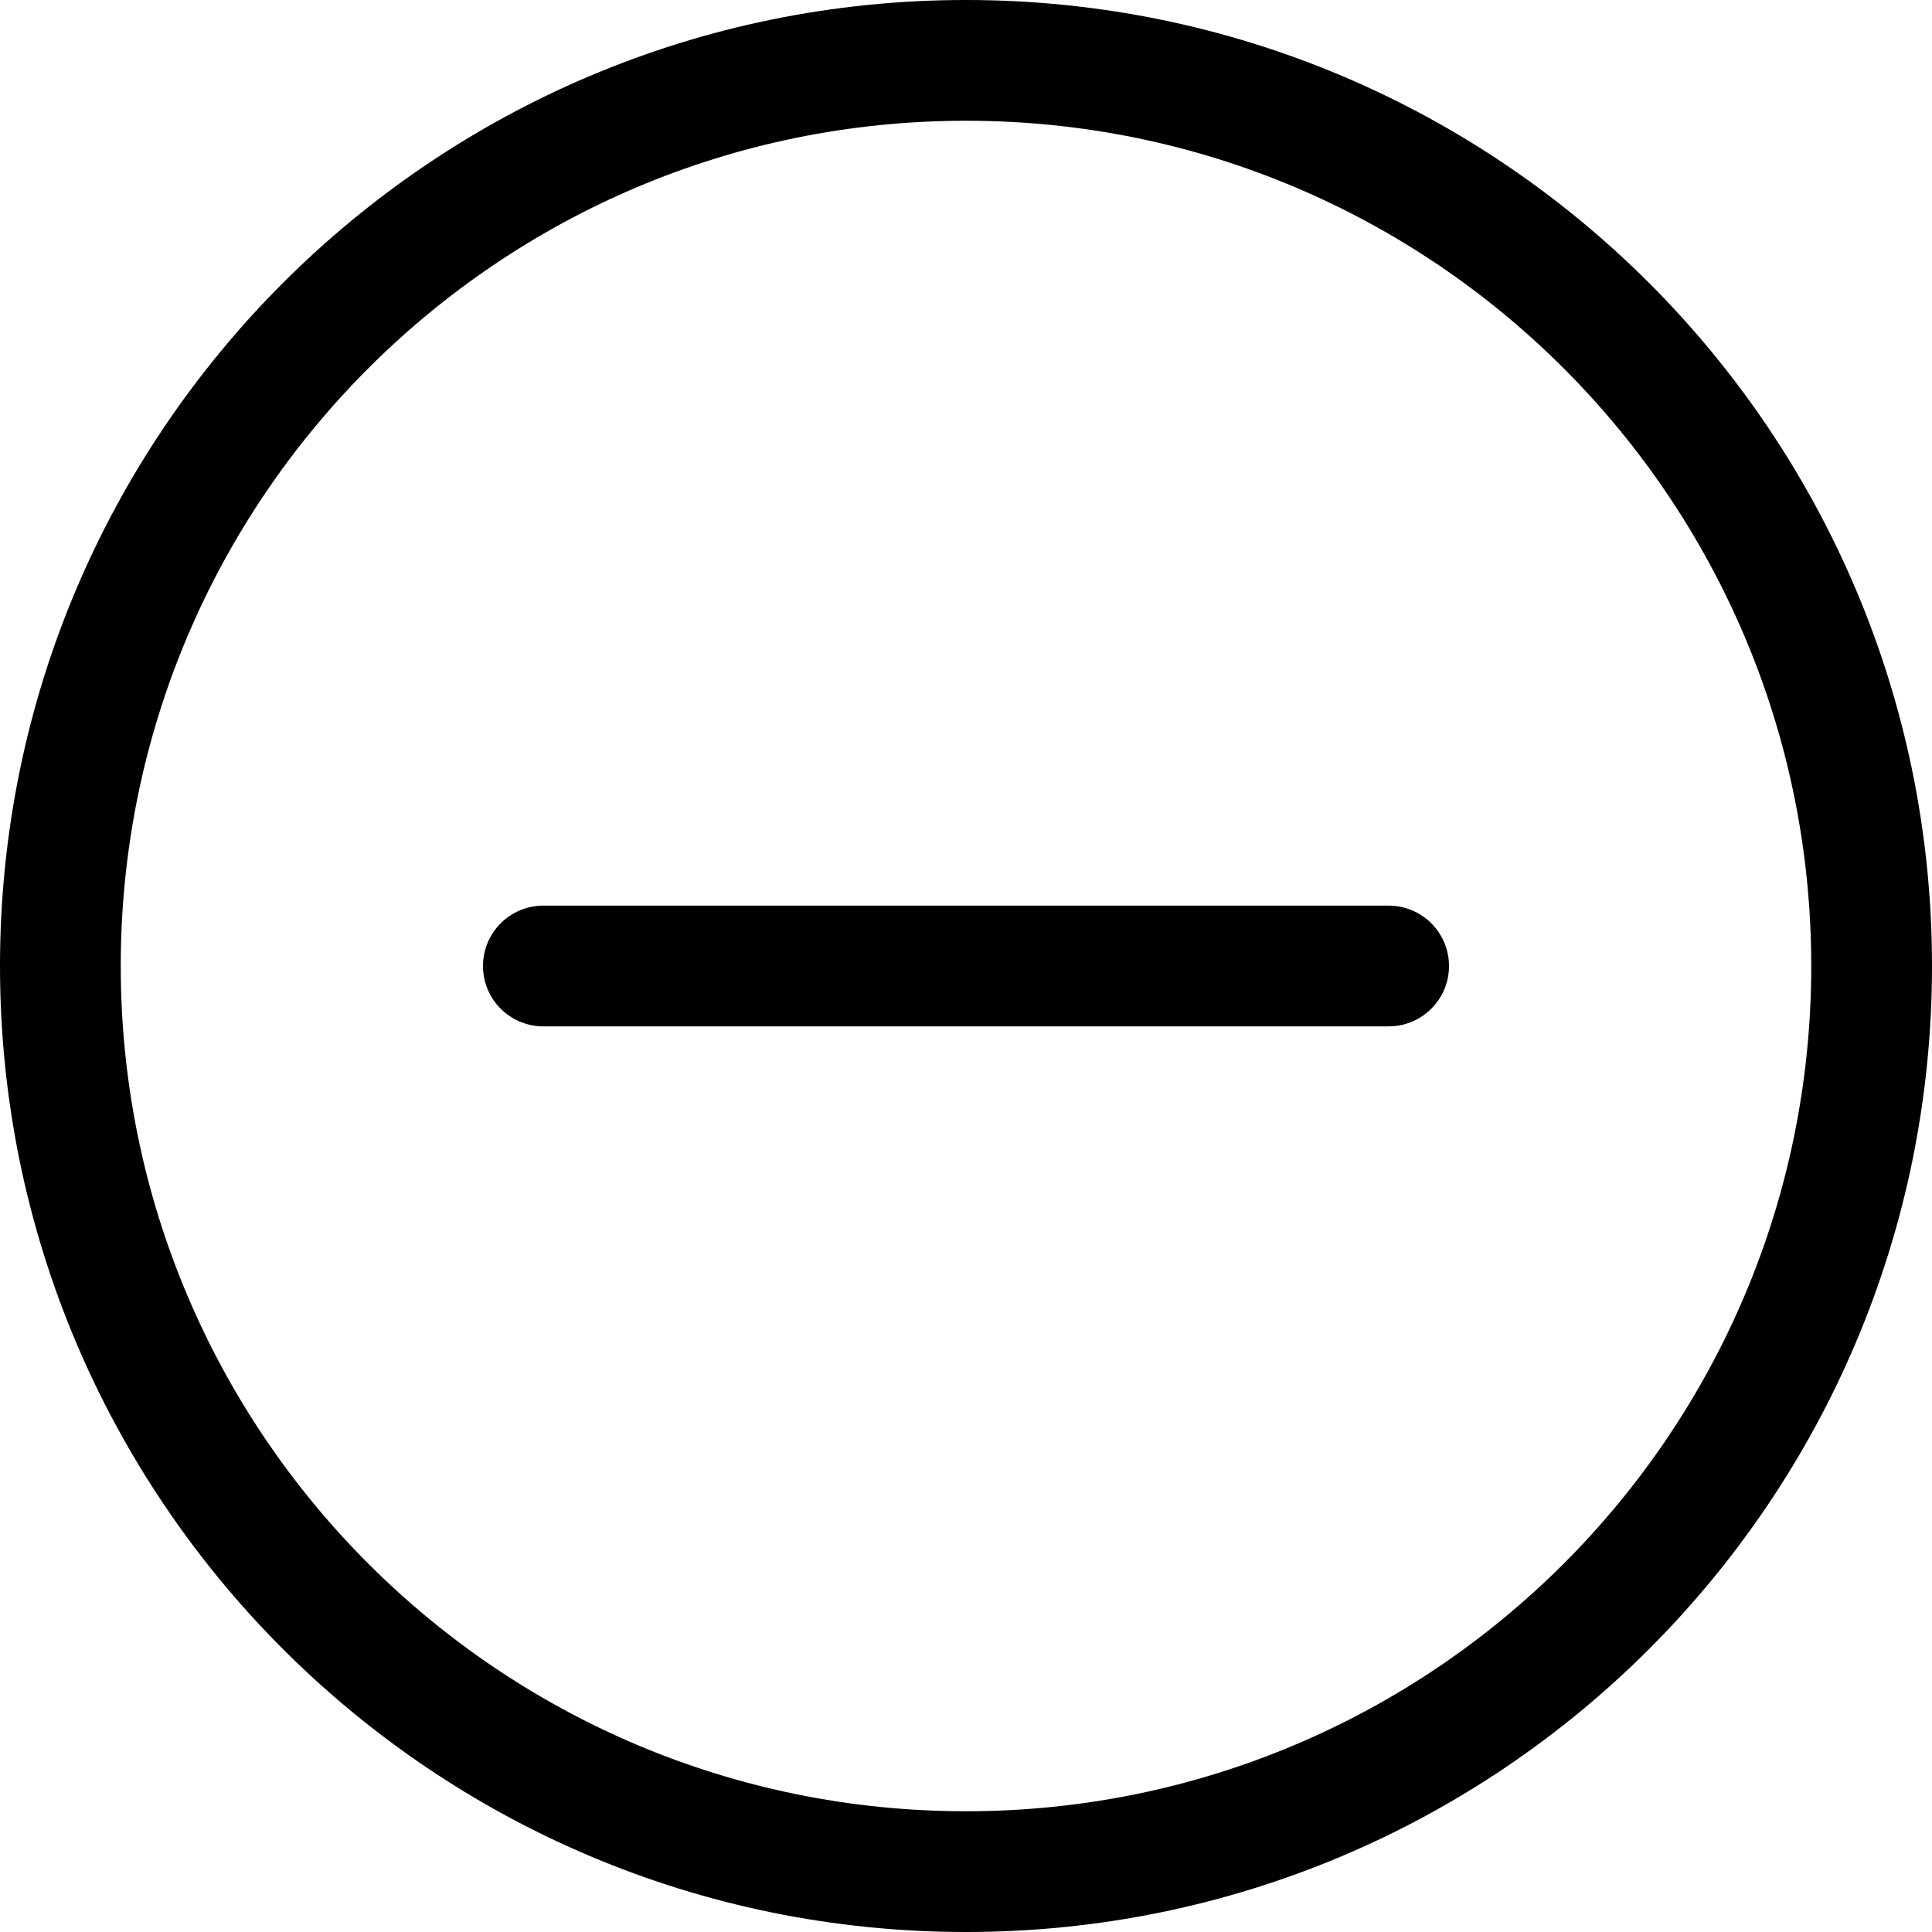
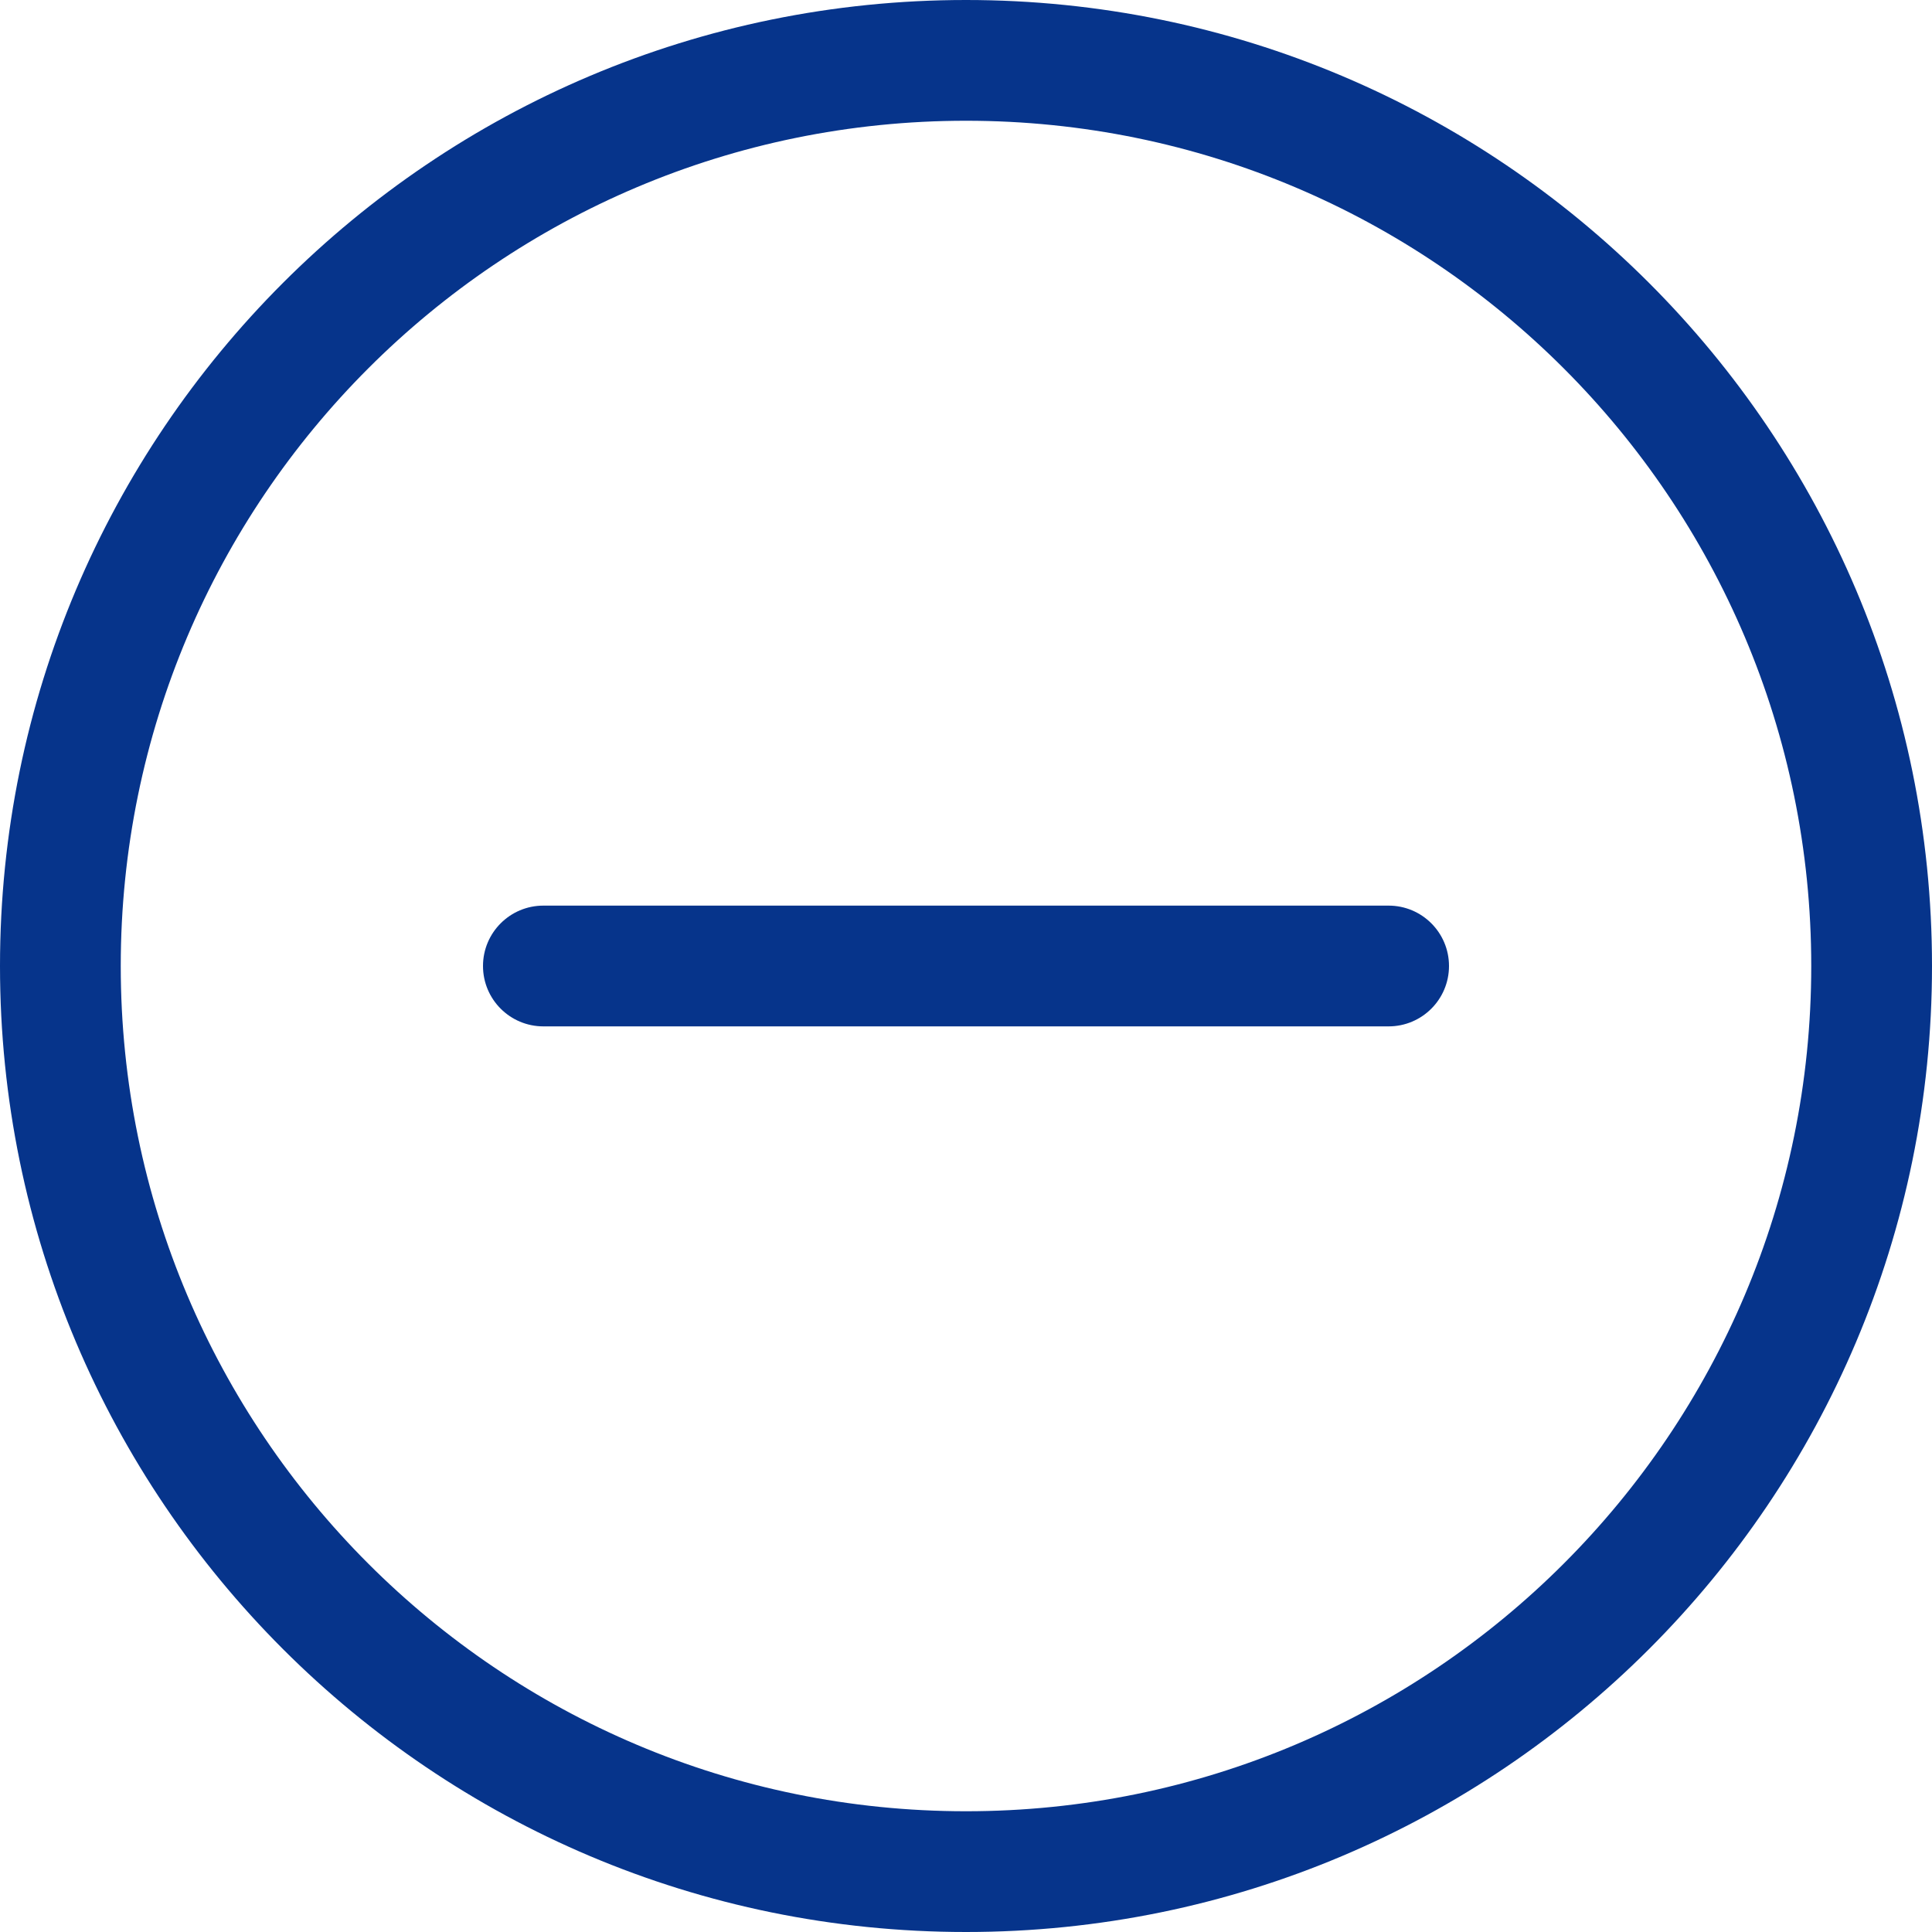
- <svg xmlns="http://www.w3.org/2000/svg" width="16" height="16" fill="currentColor" class="bi bi-dash-circle" viewBox="0 0 16 16">
-   <path d="M8 15A7 7 0 1 1 8 1a7 7 0 0 1 0 14m0 1A8 8 0 1 0 8 0a8 8 0 0 0 0 16" />
-   <path d="M4 8a.5.5 0 0 1 .5-.5h7a.5.5 0 0 1 0 1h-7A.5.5 0 0 1 4 8" />
+ <svg xmlns="http://www.w3.org/2000/svg" width="16" height="16" fill="currentColor" viewBox="0 0 16 16">
+   &gt;
+   <path d="M8 15A7 7 0 1 1 8 1a7 7 0 0 1 0 14m0 1A8 8 0 1 0 8 0a8 8 0 0 0 0 16" fill="#06348B" />
+   <path d="M4 8a.5.5 0 0 1 .5-.5h7a.5.5 0 0 1 0 1h-7A.5.5 0 0 1 4 8" fill="#06348B" />
</svg>
